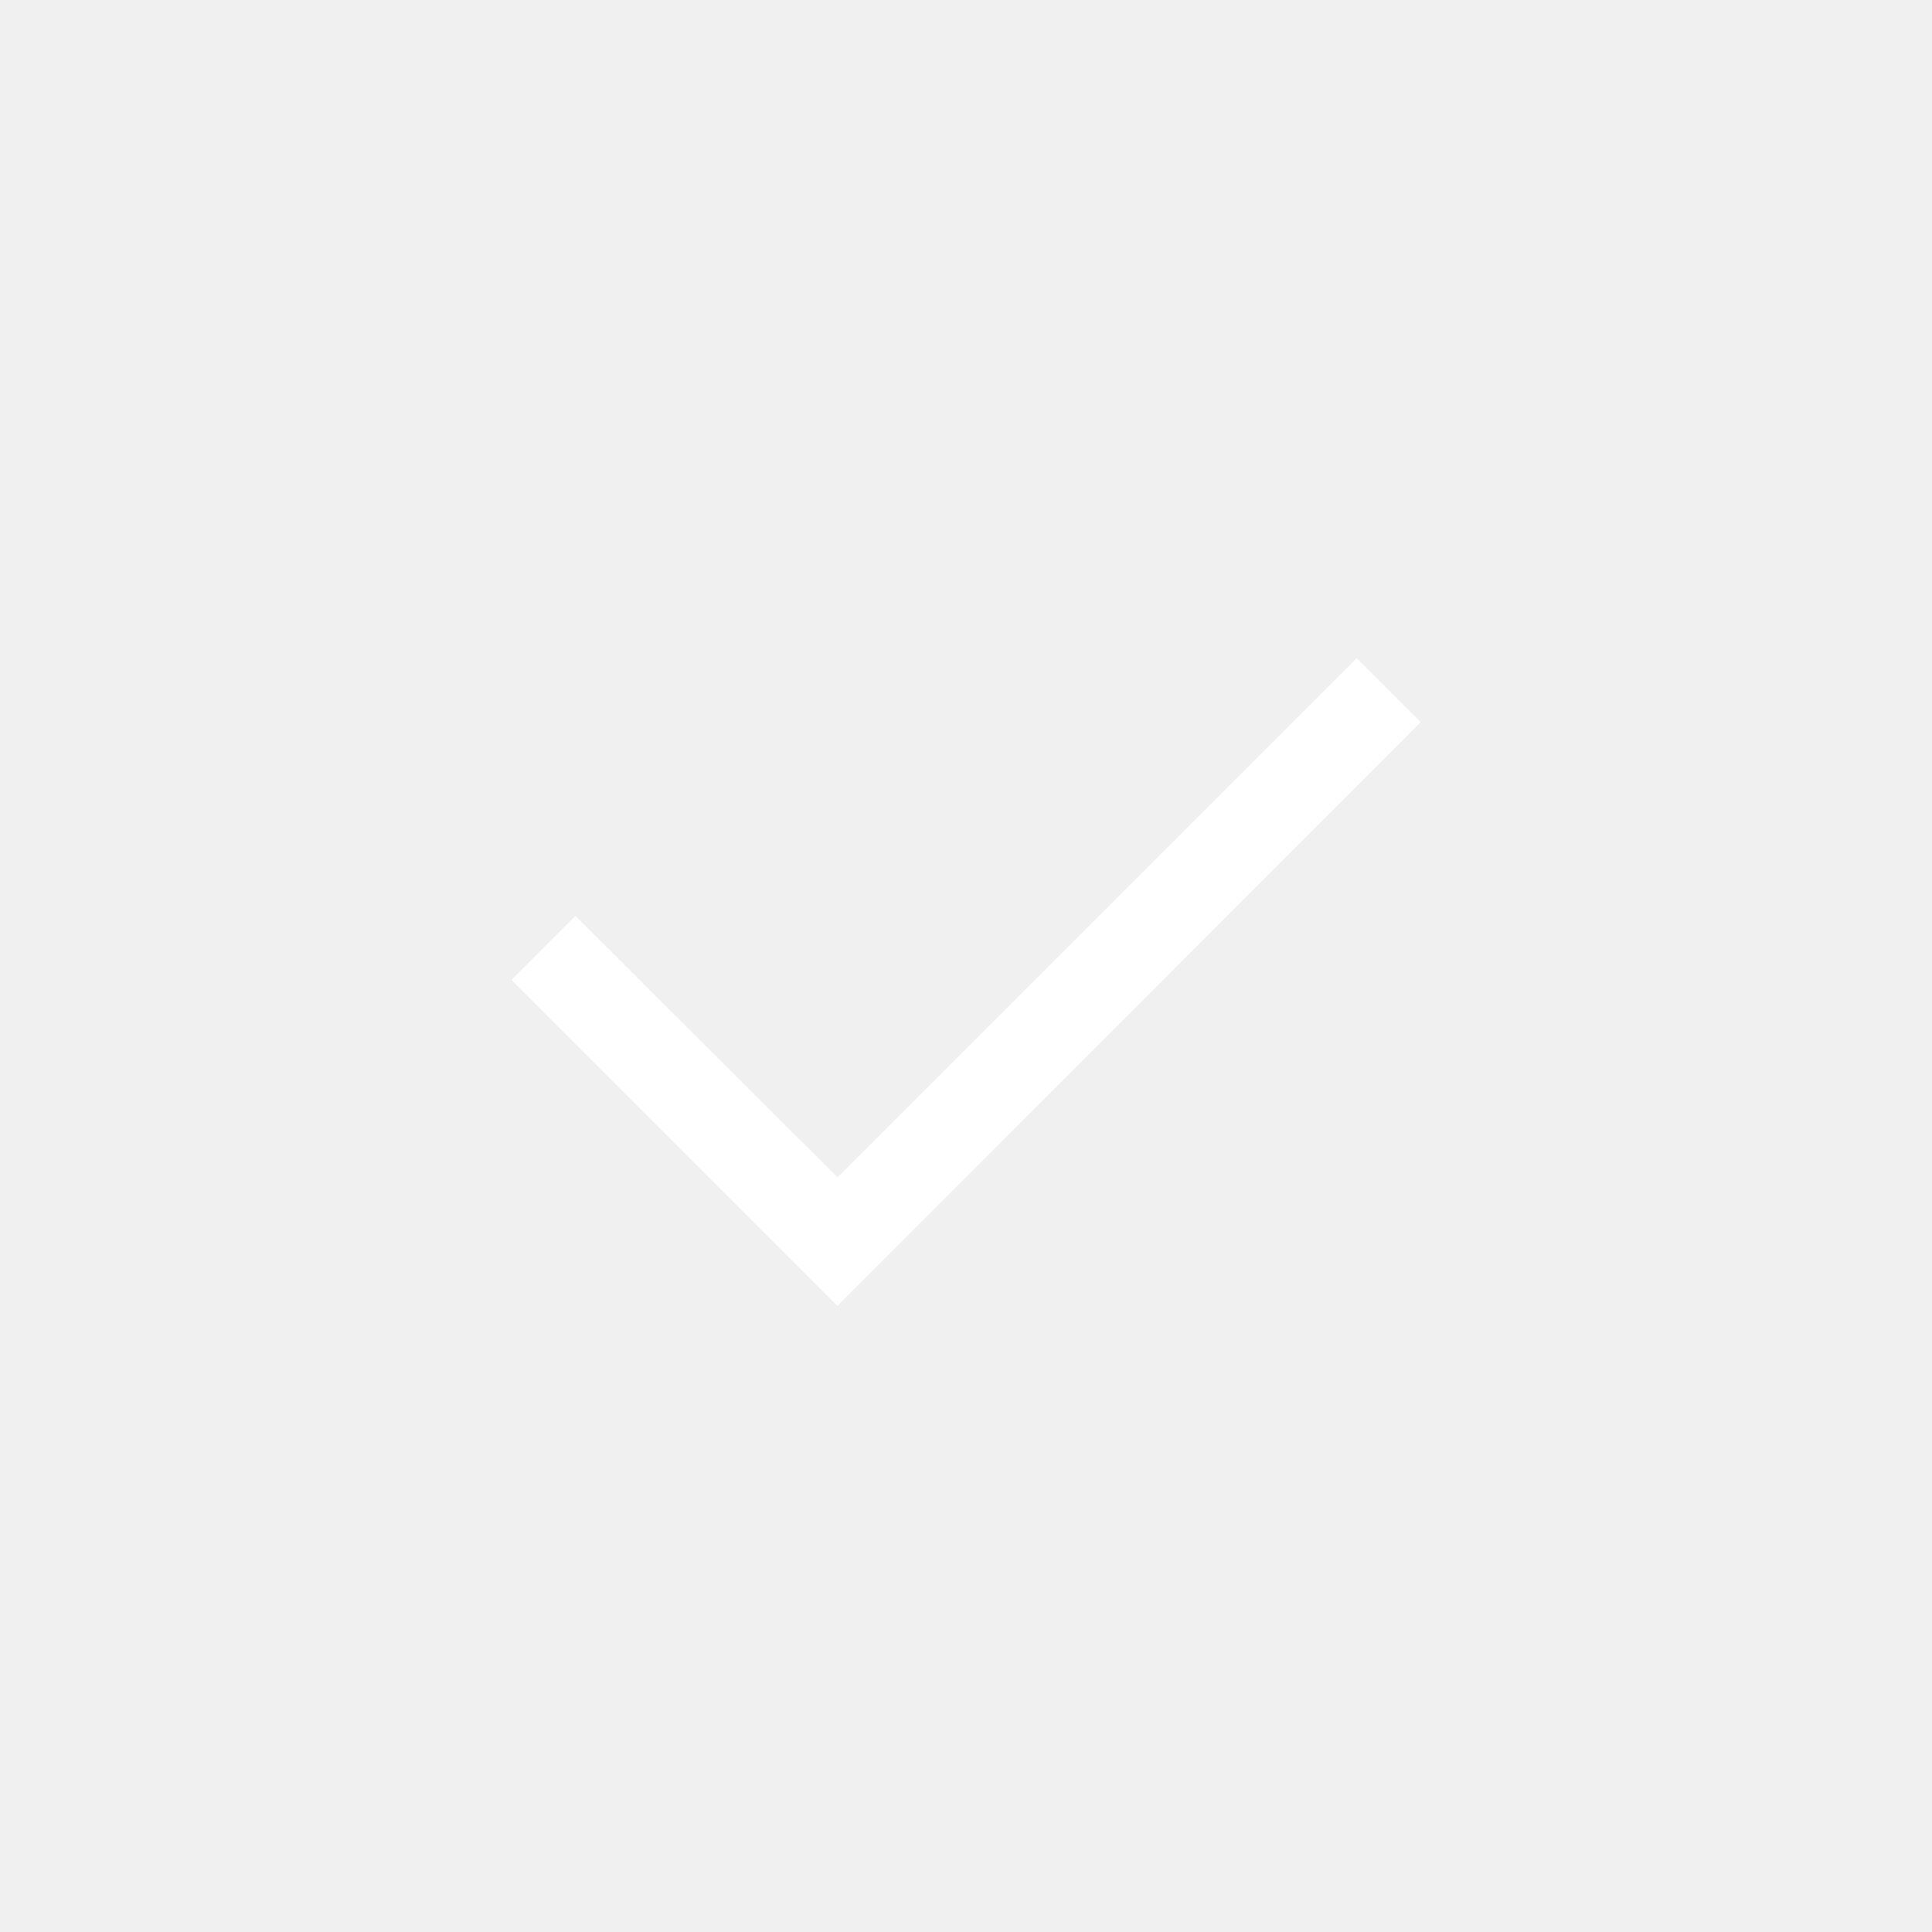
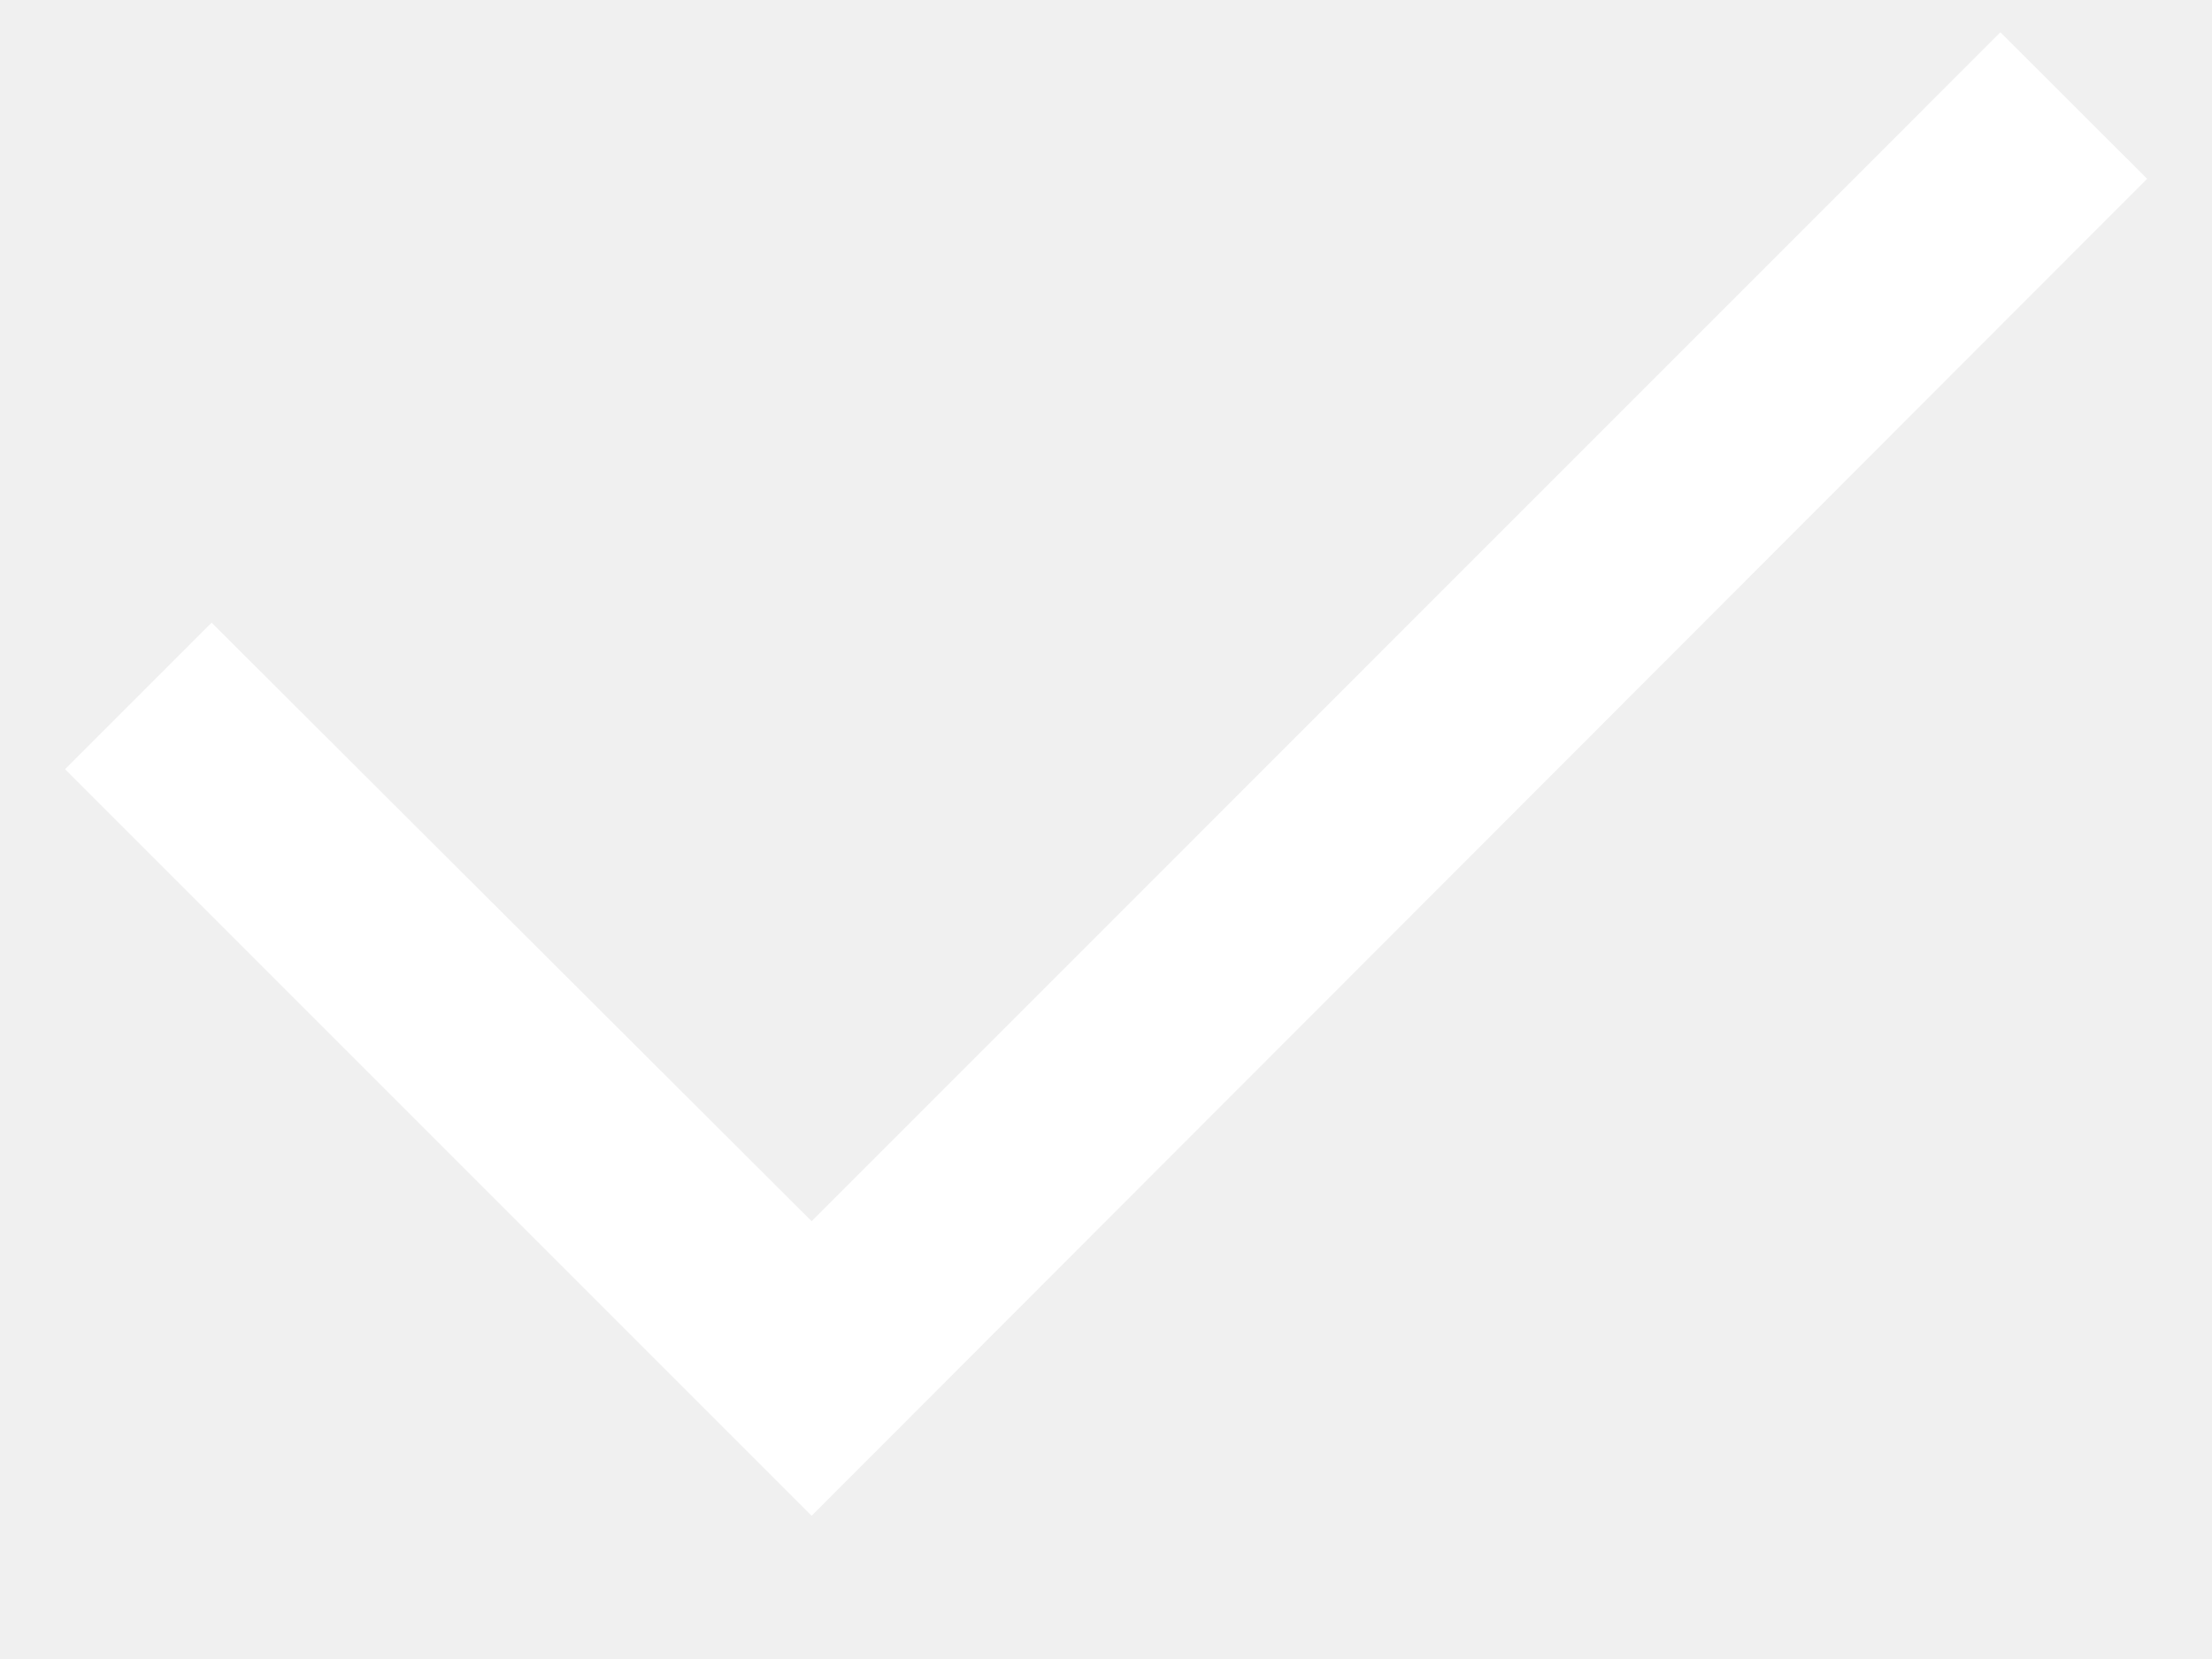
- <svg xmlns="http://www.w3.org/2000/svg" width="32" height="32" viewBox="0 0 32 32" fill="none">
-   <path d="M9.531 15.17L8.471 16.23L13.871 21.63L23.531 11.96L22.471 10.9L13.871 19.5L9.531 15.17Z" fill="white" />
+ <svg xmlns="http://www.w3.org/2000/svg" width="12" height="9" viewBox="0 0 12 9" fill="none" preserveAspectRatio="none">
+   <path d="M1.148 3.378L0.353 4.173L4.403 8.223L11.648 0.97L10.852 0.175L4.403 6.625L1.148 3.378Z" fill="white" />
</svg>
